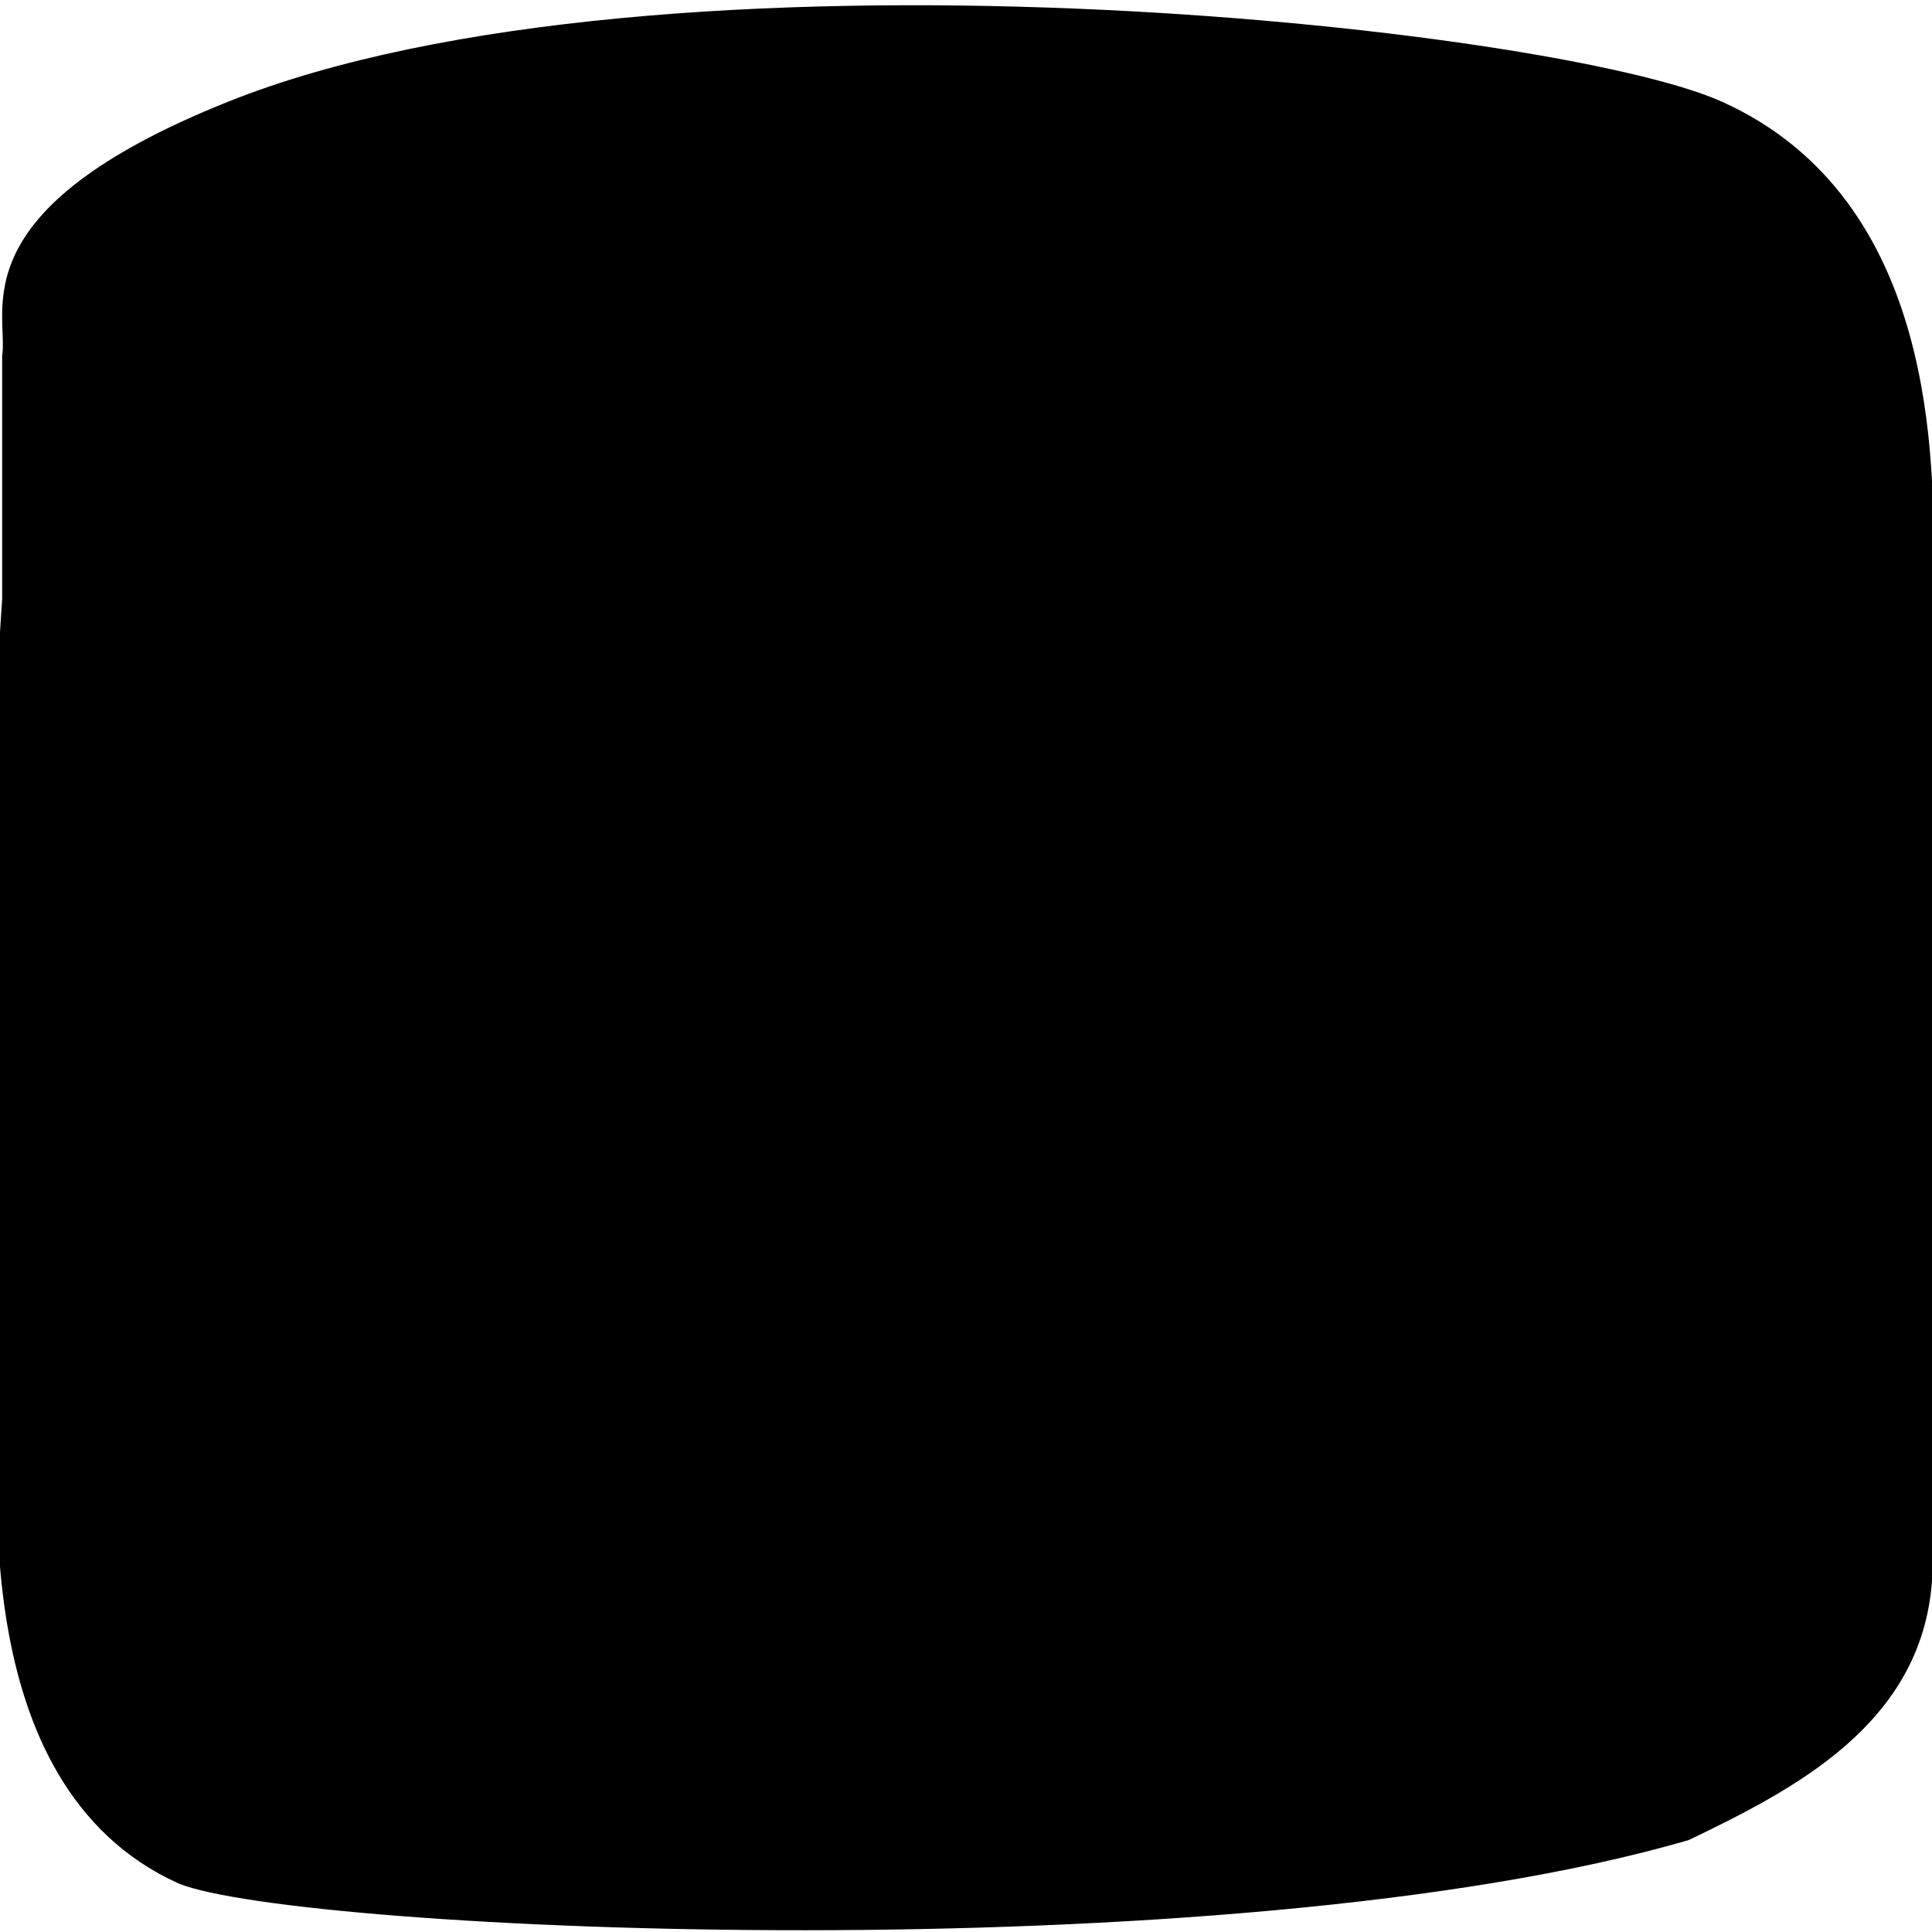
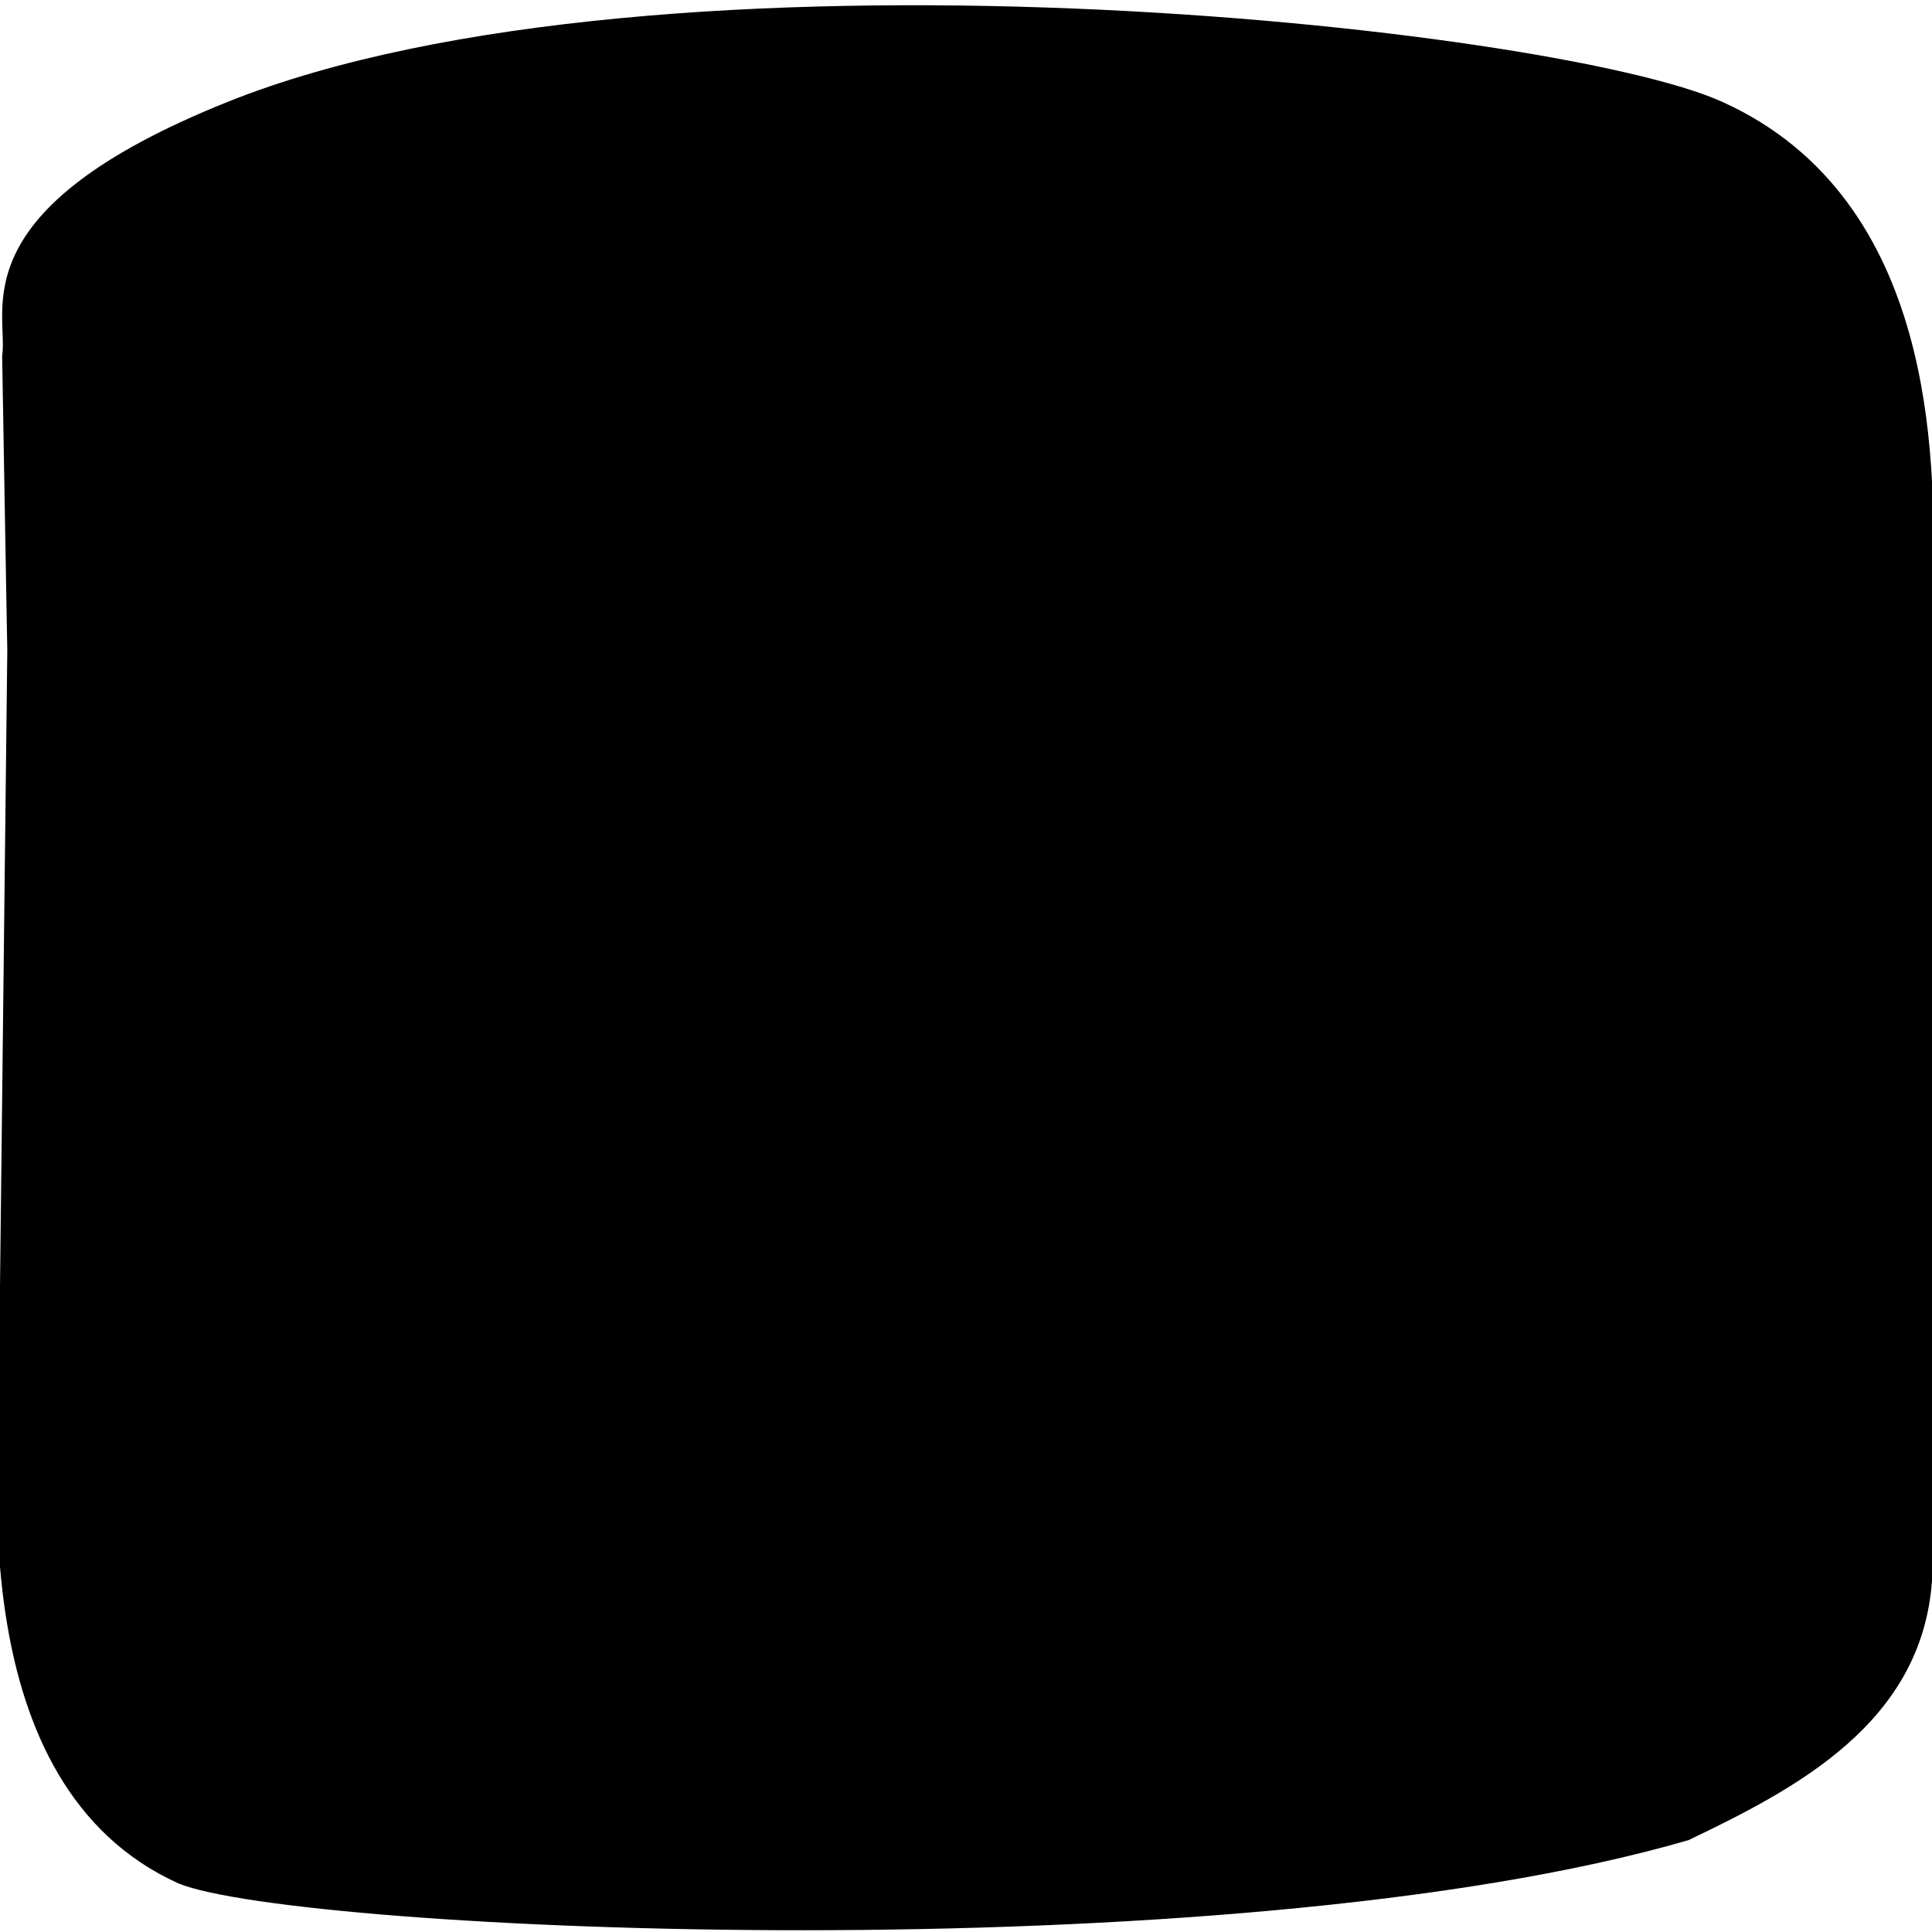
<svg xmlns="http://www.w3.org/2000/svg" version="1.1" id="Camada_1" x="0px" y="0px" viewBox="0 0 450 450" style="enable-background:new 0 0 450 450;" xml:space="preserve">
  <g>
    <path d="M450,450c0,0,0.1-1.8,0-4.7V450z" />
    <path d="M0,45.2v-4.7C0,40.5-0.1,42.3,0,45.2z" />
-     <path d="M451,139h-0.4c0-4.4-0.1-7.5-0.1-9c-0.5-20.5,1.6-83.3-49.4-106.3C361.9,6,153.5-16.5,53.1,23.7   C-10.1,49,2.1,72.5,0.5,82.9v56.6l-0.6,9.2v159.6v5.7c0,4.6,0,7.3,0,8.9c0.1,16.3-9.3,92.8,41.7,115.8   C69.3,450,286,459.8,393.3,428.6c24.8-11.9,54.3-27.1,56.7-60.4l0.5-57.2h0.5V139z" />
+     <path d="M451,139h-0.4c0-4.4-0.1-7.5-0.1-9c-0.5-20.5,1.6-83.3-49.4-106.3c-39.2-17.7-247.6-40.2-348,0C-10.1,49,2.1,72.5,0.5,82.9   l1,57.7l0.2,10.8l-1.8,156.9v5.7c0,4.6,0,7.3,0,8.9c0.1,16.3-9.3,92.8,41.7,115.8C69.3,450,286,459.8,393.3,428.6   c24.8-11.9,54.3-27.1,56.7-60.4l0.5-57.2h0.5V139z" />
  </g>
</svg>
